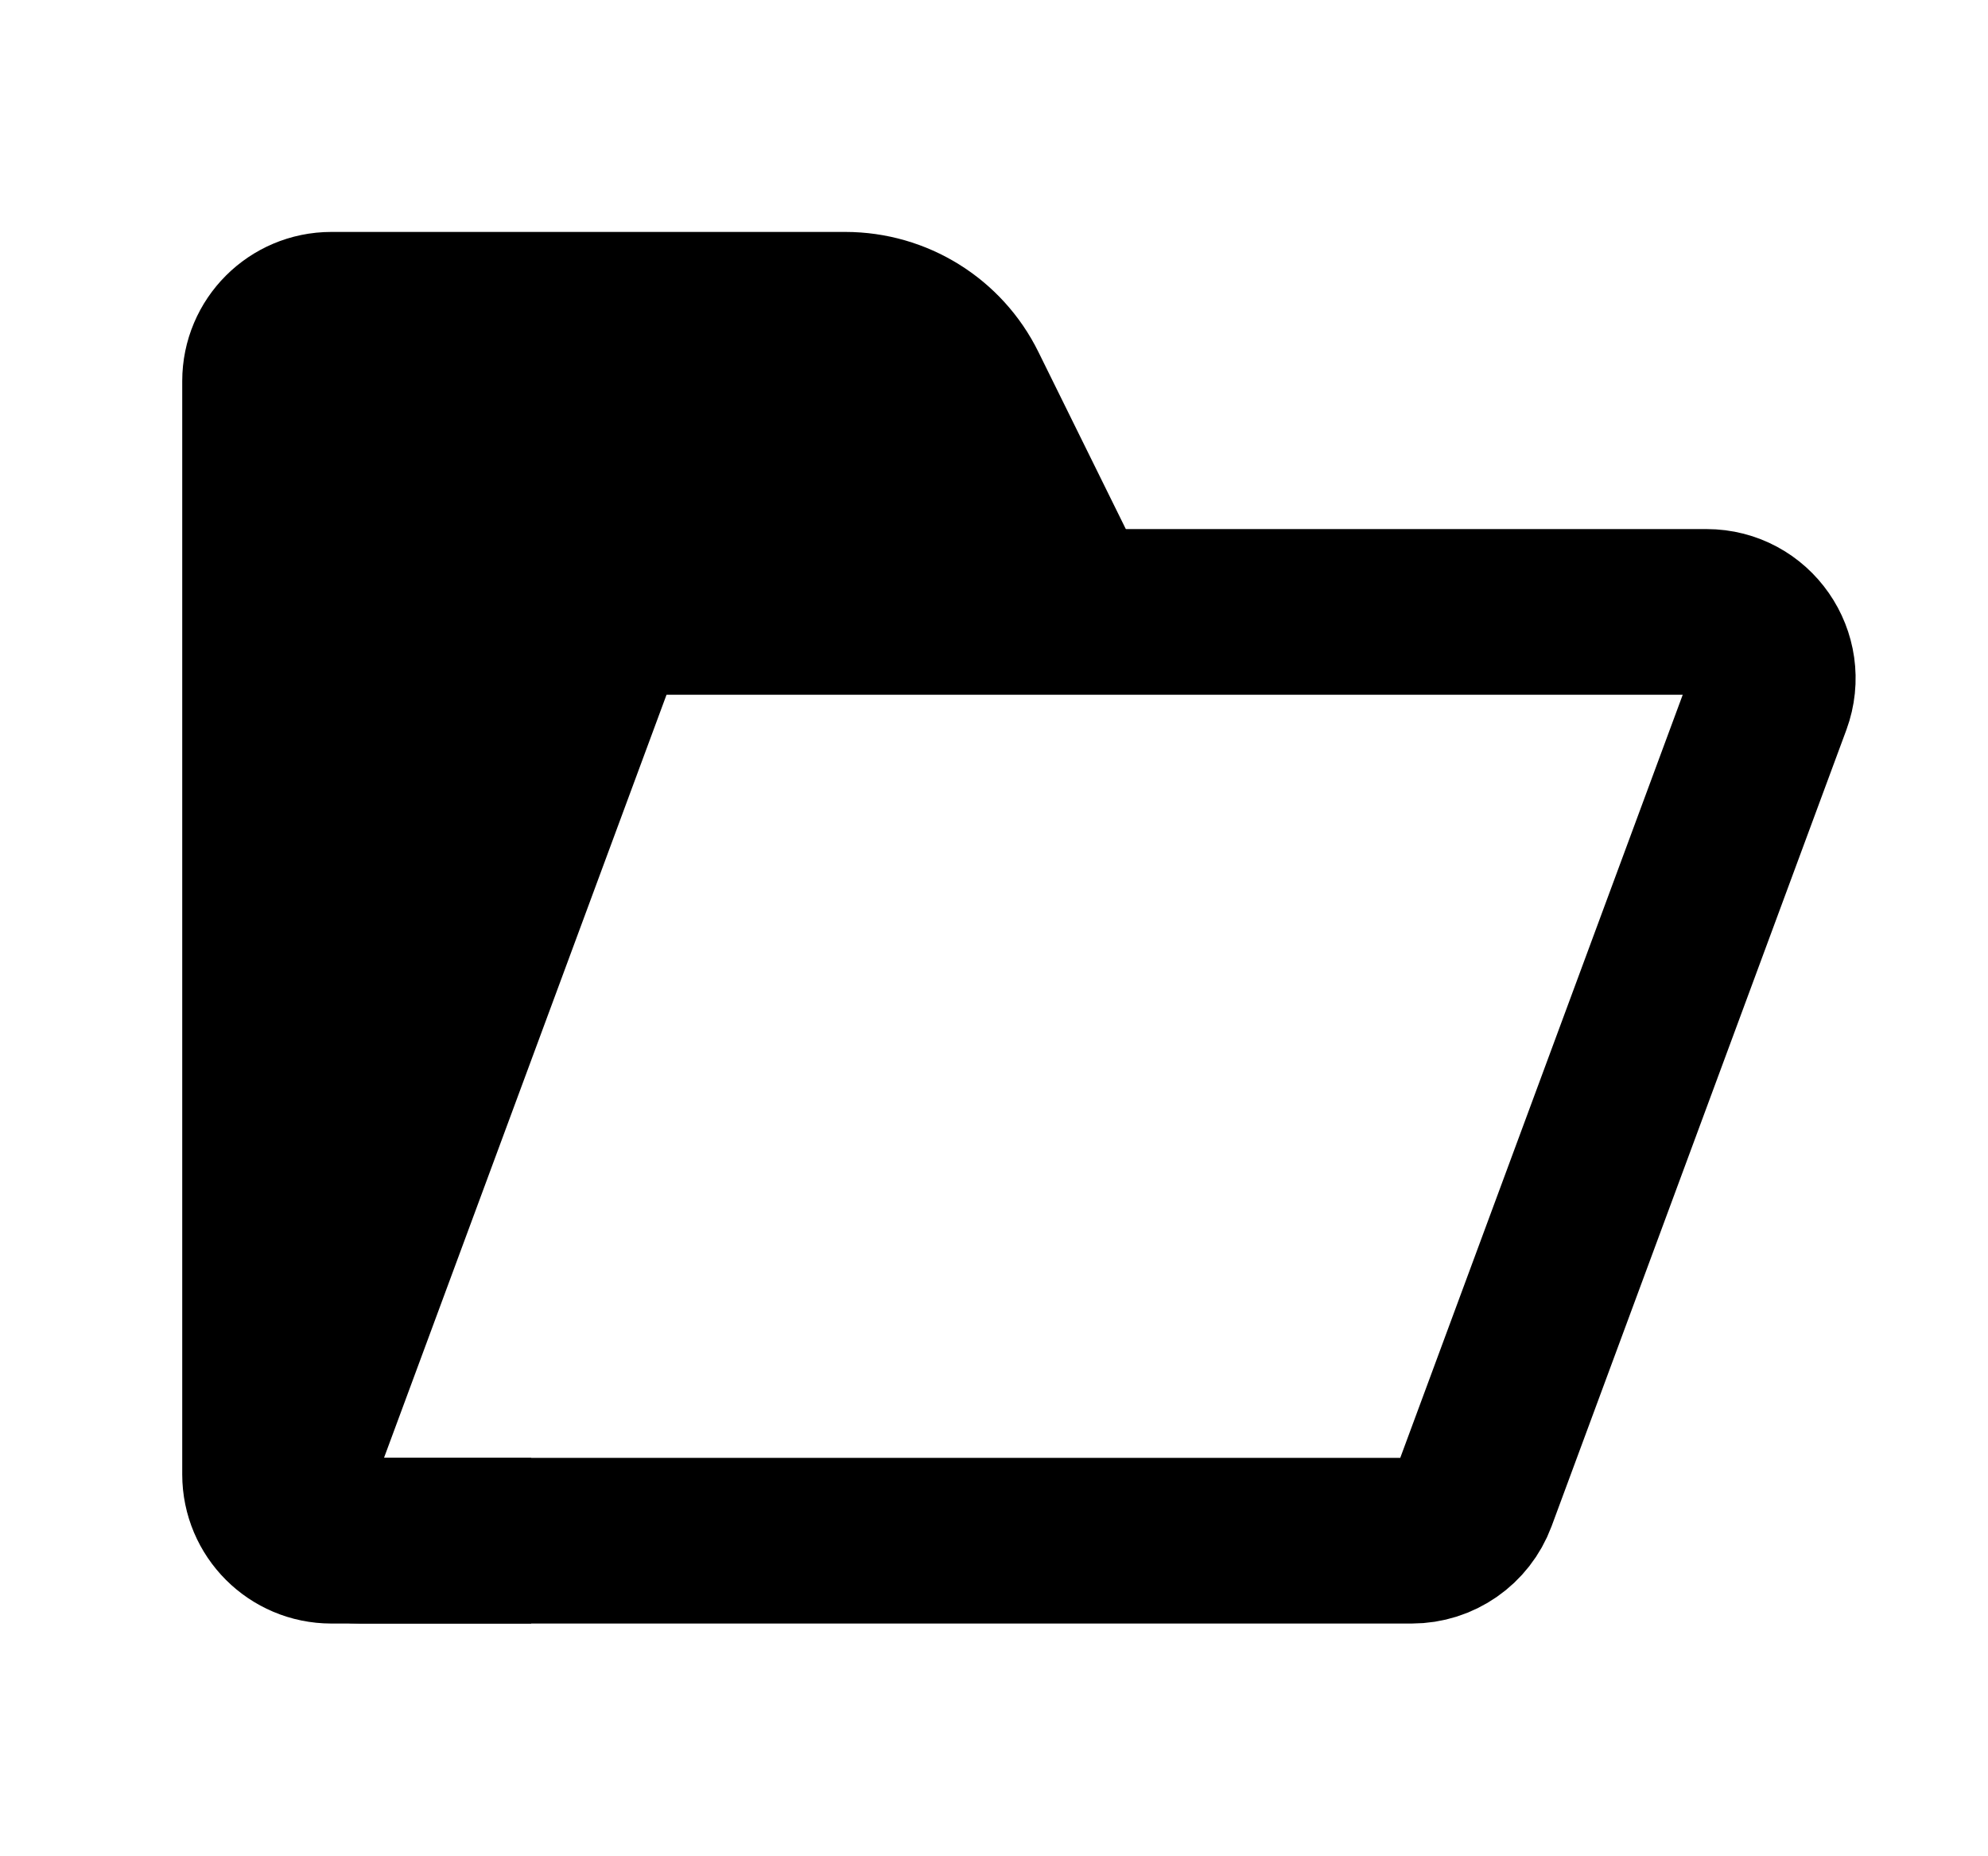
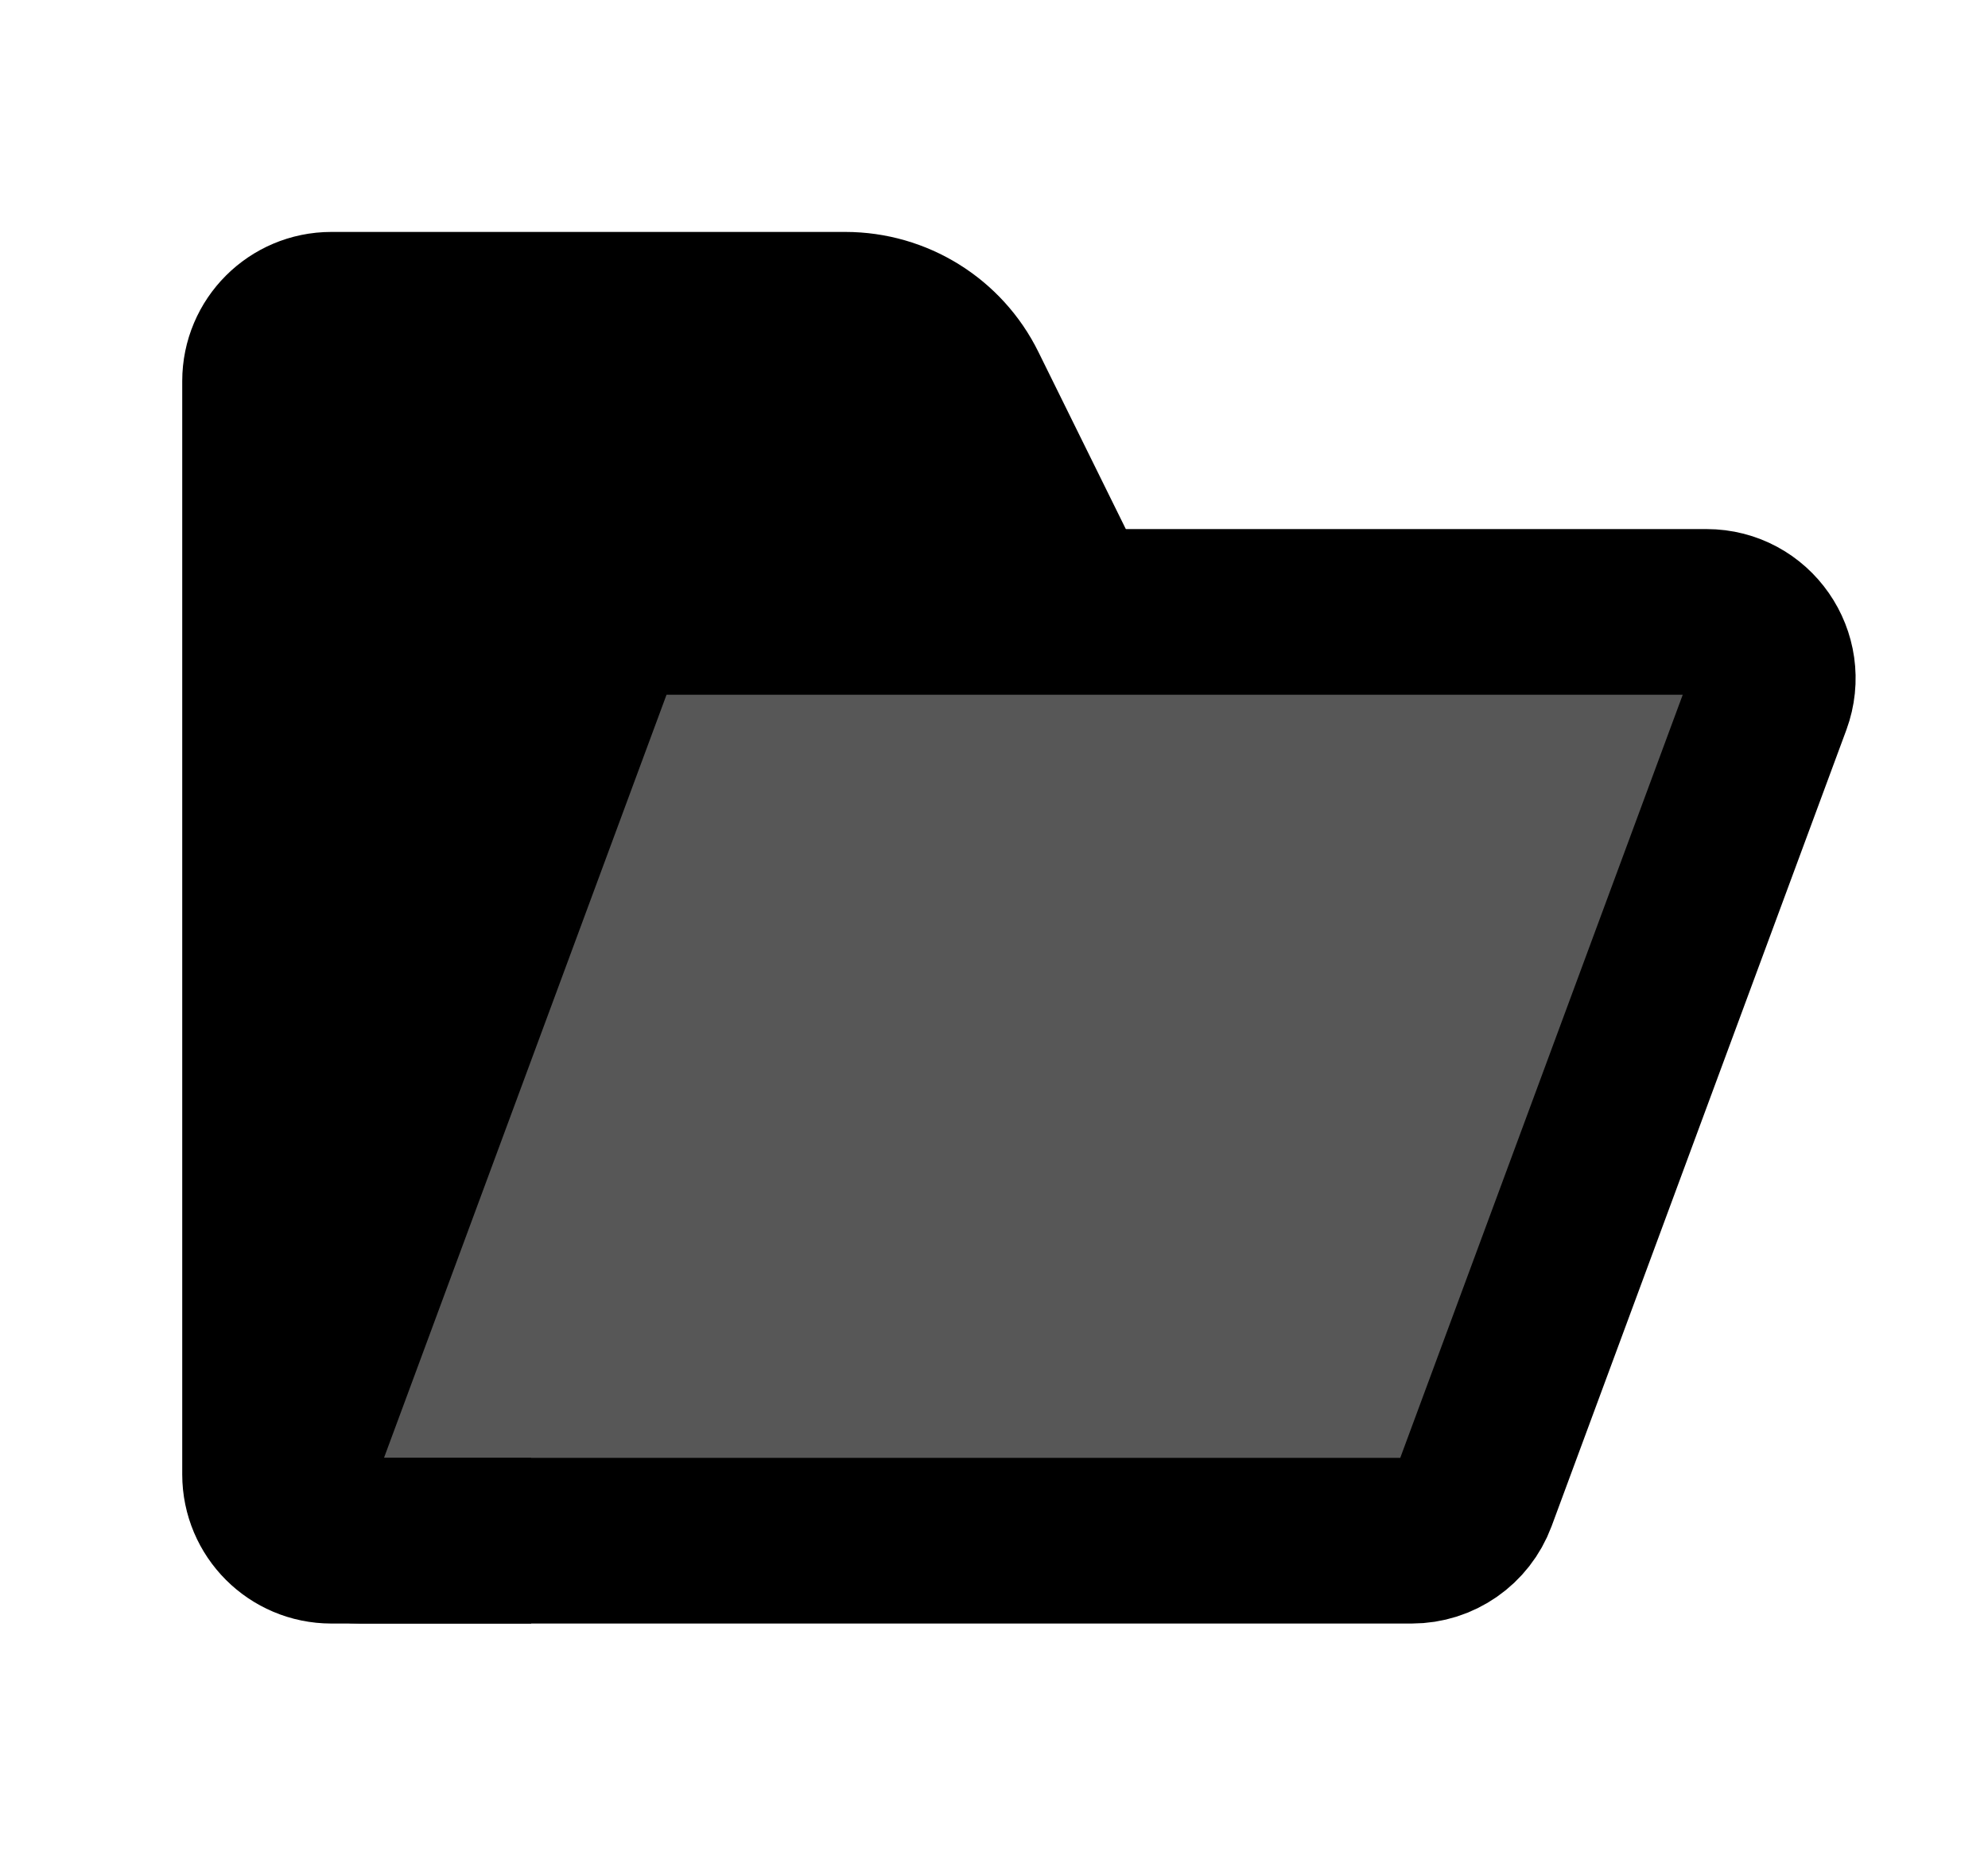
<svg xmlns="http://www.w3.org/2000/svg" width="15" height="14" viewBox="0 0 15 14" fill="none">
  <path d="M7 2.531H2.219V10.625L4.5 4.594H7.969L7 2.531Z" fill="black" />
-   <path d="M4.473 4.944C4.546 4.747 4.733 4.617 4.942 4.617H12.876C13.224 4.617 13.465 4.964 13.345 5.291L11.121 11.299C11.048 11.495 10.861 11.625 10.652 11.625H2.718C2.37 11.625 2.128 11.278 2.249 10.951L4.473 4.944Z" stroke="black" stroke-width="1.25" />
+   <path d="M4.473 4.944C4.546 4.747 4.733 4.617 4.942 4.617H12.876C13.224 4.617 13.465 4.964 13.345 5.291L11.121 11.299C11.048 11.495 10.861 11.625 10.652 11.625H2.718C2.37 11.625 2.128 11.278 2.249 10.951L4.473 4.944Z" fill="black" fill-opacity="0.66" stroke="black" stroke-width="1.25" />
  <path d="M8 4.402L7.275 2.933C7.107 2.591 6.759 2.375 6.378 2.375H2.5C2.224 2.375 2 2.599 2 2.875V11.125C2 11.401 2.224 11.625 2.5 11.625H4.008" stroke="black" stroke-width="1.25" stroke-linejoin="round" />
</svg>
